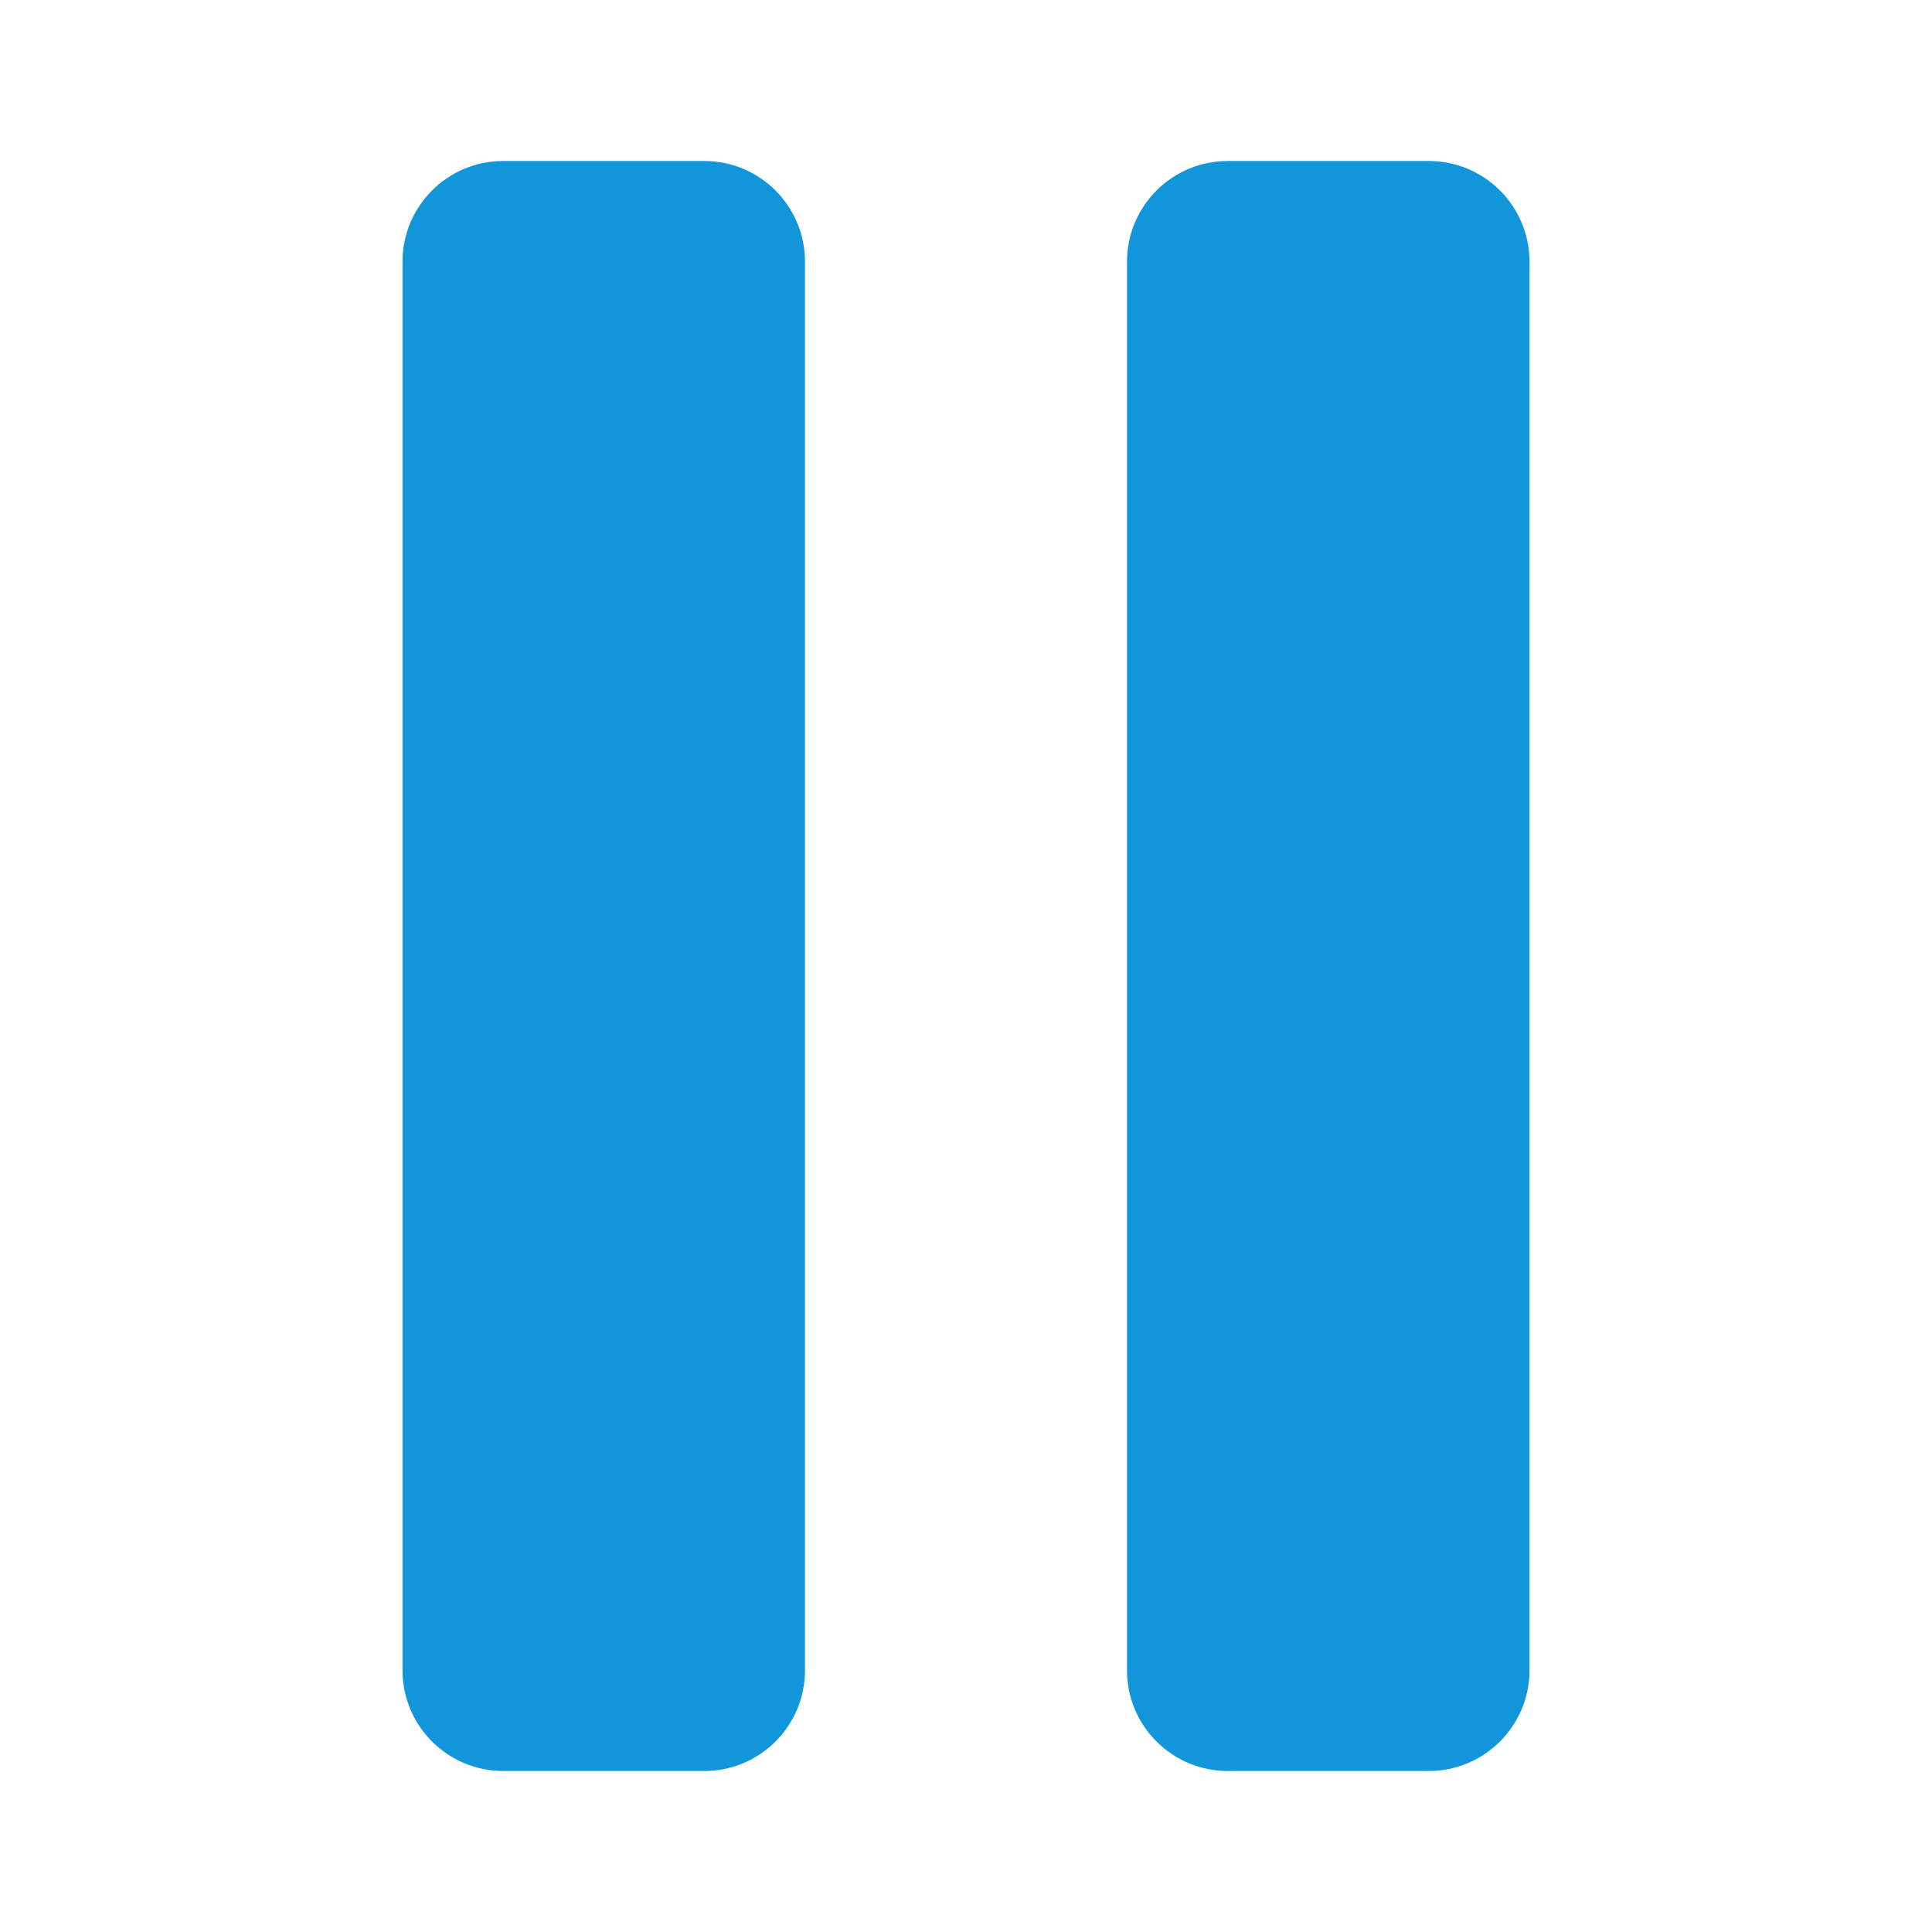
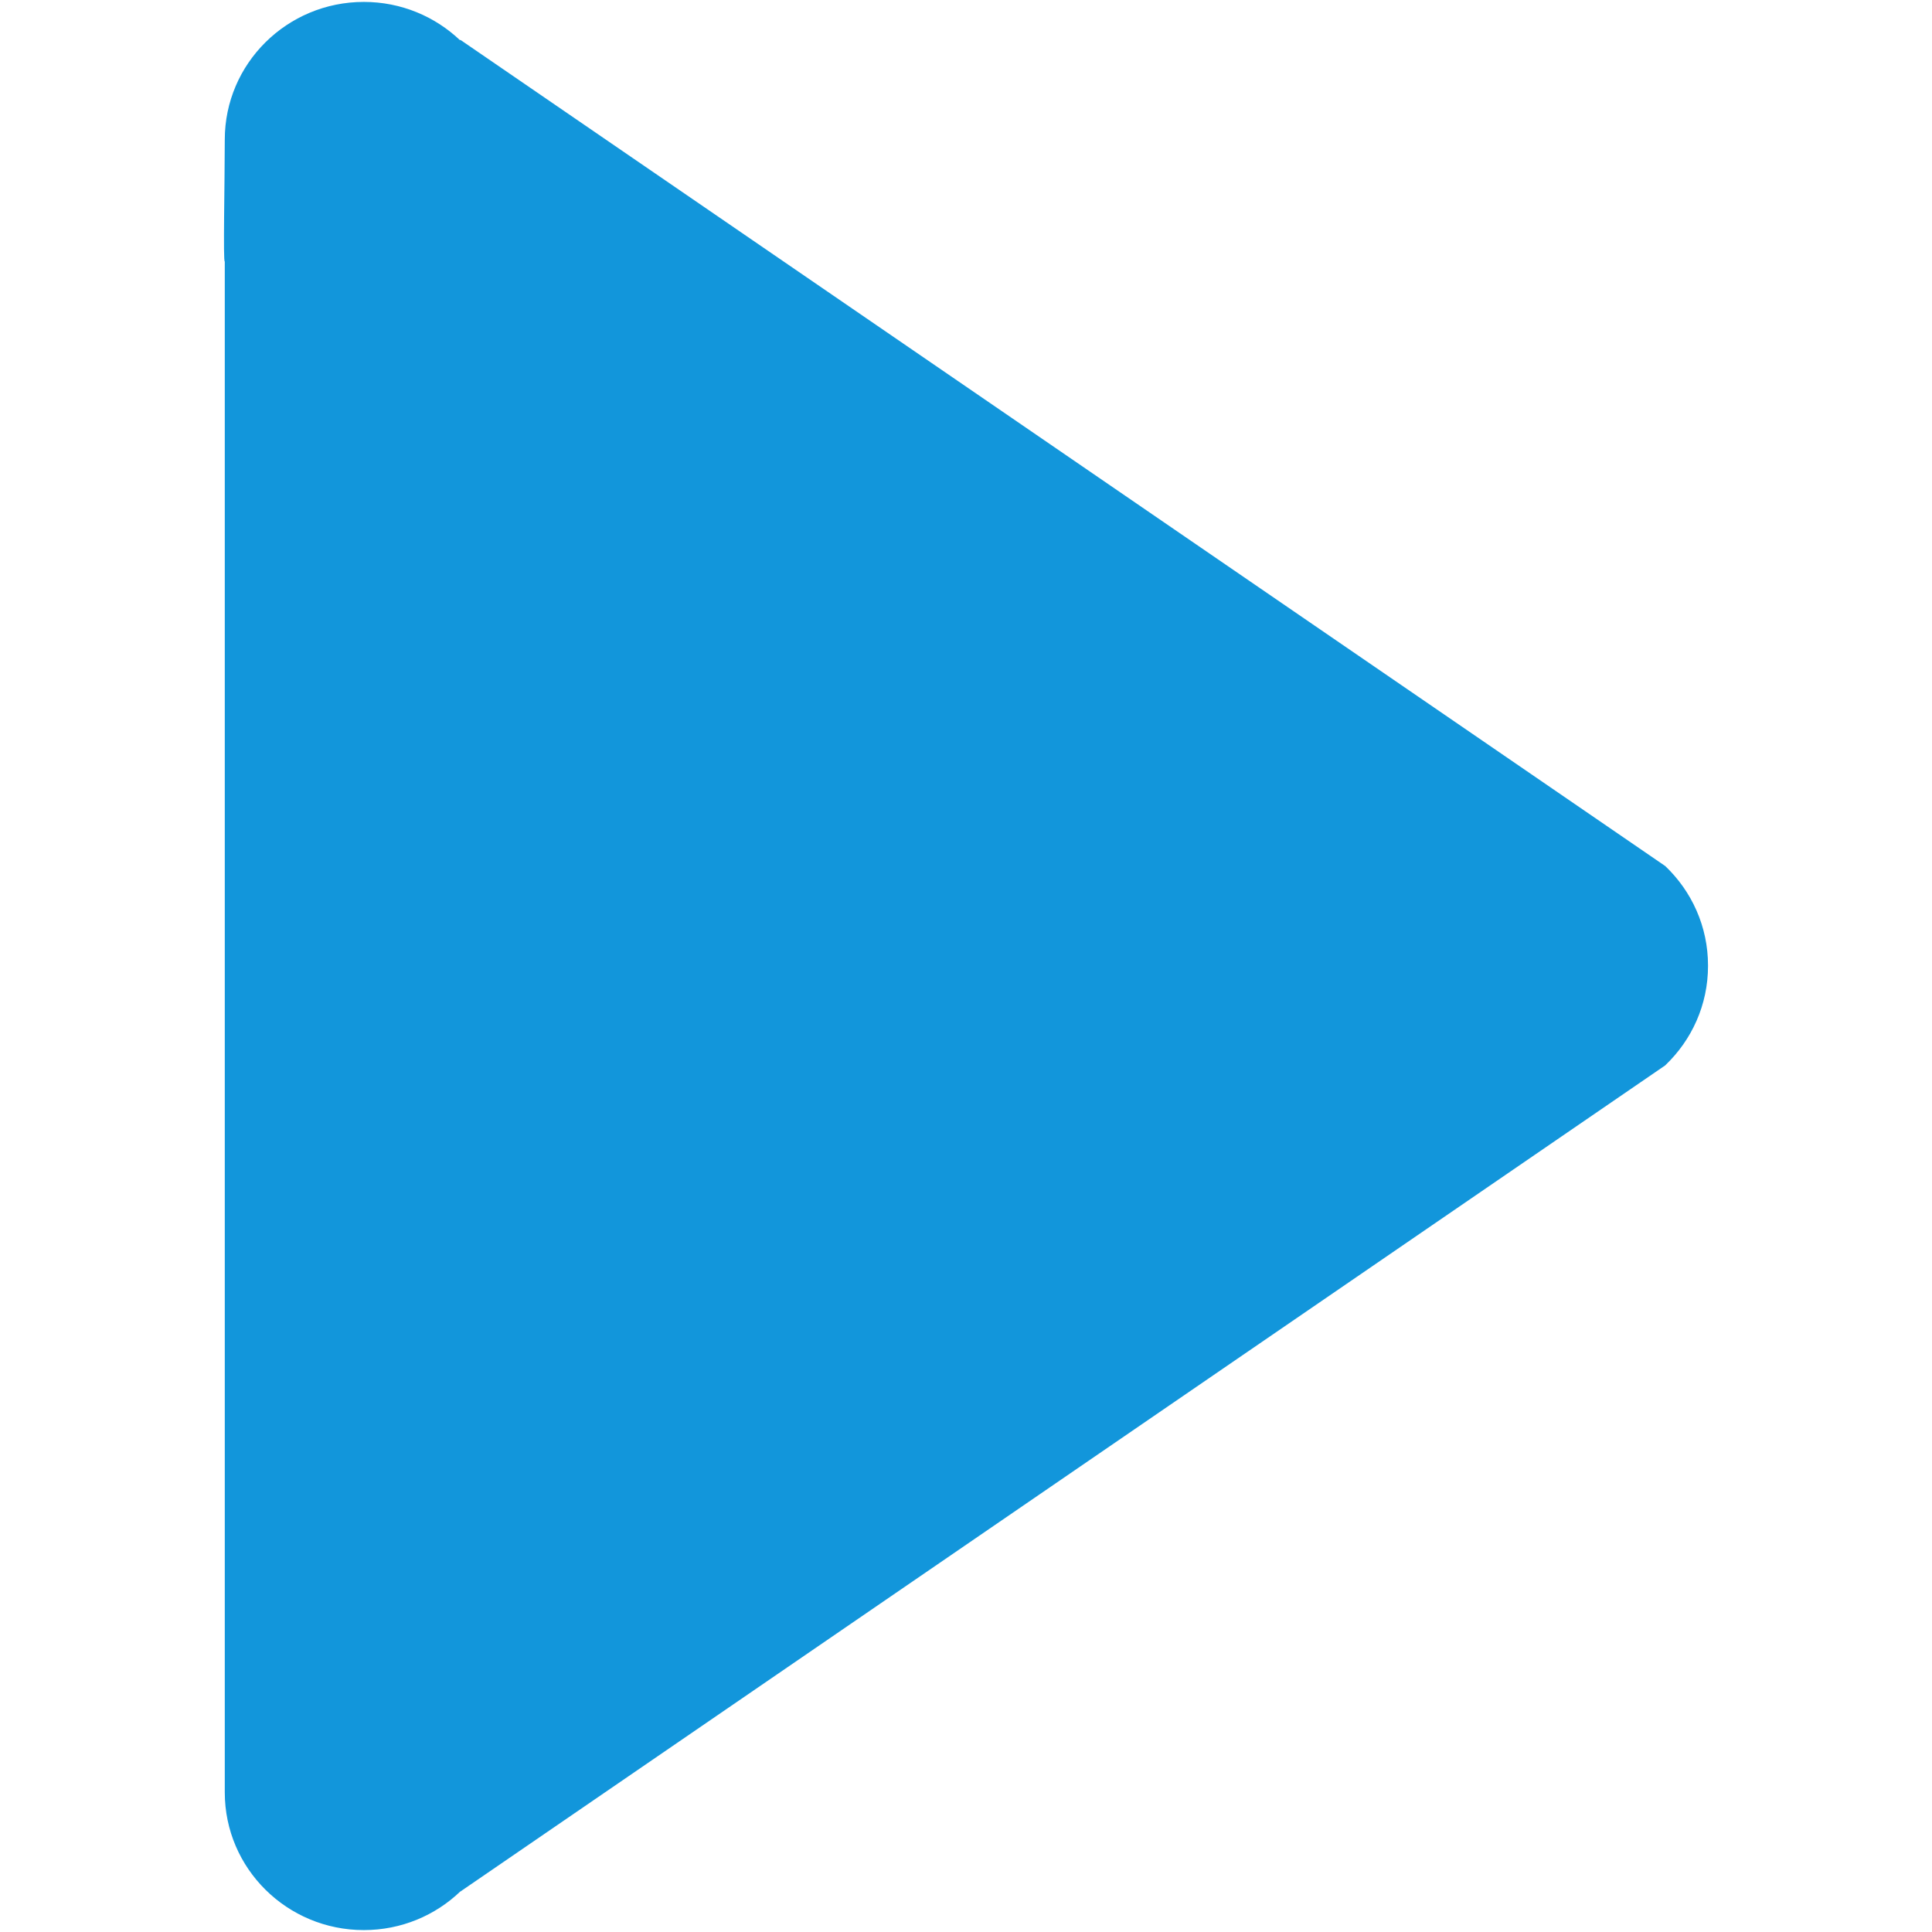
- <svg xmlns="http://www.w3.org/2000/svg" t="1719824064601" class="icon" viewBox="0 0 1024 1024" version="1.1" p-id="16758" width="32" height="32">
-   <path d="M426.667 138.667v746.667a53.393 53.393 0 0 1-53.333 53.333H266.667a53.393 53.393 0 0 1-53.333-53.333V138.667a53.393 53.393 0 0 1 53.333-53.333h106.667a53.393 53.393 0 0 1 53.333 53.333z m330.667-53.333H650.667a53.393 53.393 0 0 0-53.333 53.333v746.667a53.393 53.393 0 0 0 53.333 53.333h106.667a53.393 53.393 0 0 0 53.333-53.333V138.667a53.393 53.393 0 0 0-53.333-53.333z" fill="#1296db" p-id="16759" />
+ <svg xmlns="http://www.w3.org/2000/svg" t="1719820142349" class="icon" viewBox="0 0 1024 1024" version="1.1" p-id="1457" width="32" height="32">
+   <path d="M882.734 459.147l0.025-0.025L244.016 21.127l-0.2 0.188C230.582 8.748 212.628 1.014 192.841 1.014c-40.704 0-73.7 32.669-73.7 72.997 0 22.148-0.955 65.513 0 64.573l0 373.423 0 393.071c0 0.325 0 25.249 0 44.935 0 40.303 32.995 72.973 73.7 72.973 19.862 0 37.892-7.784 51.125-20.466l0.05 0.026 638.743-437.982-0.025-0.039c13.886-13.27 22.55-31.889 22.55-52.531 0-0.05 0-0.088 0-0.15 0-0.05 0-0.112 0-0.149C905.284 491.049 896.62 472.416 882.734 459.147z" p-id="1458" fill="#1296db" />
</svg>
